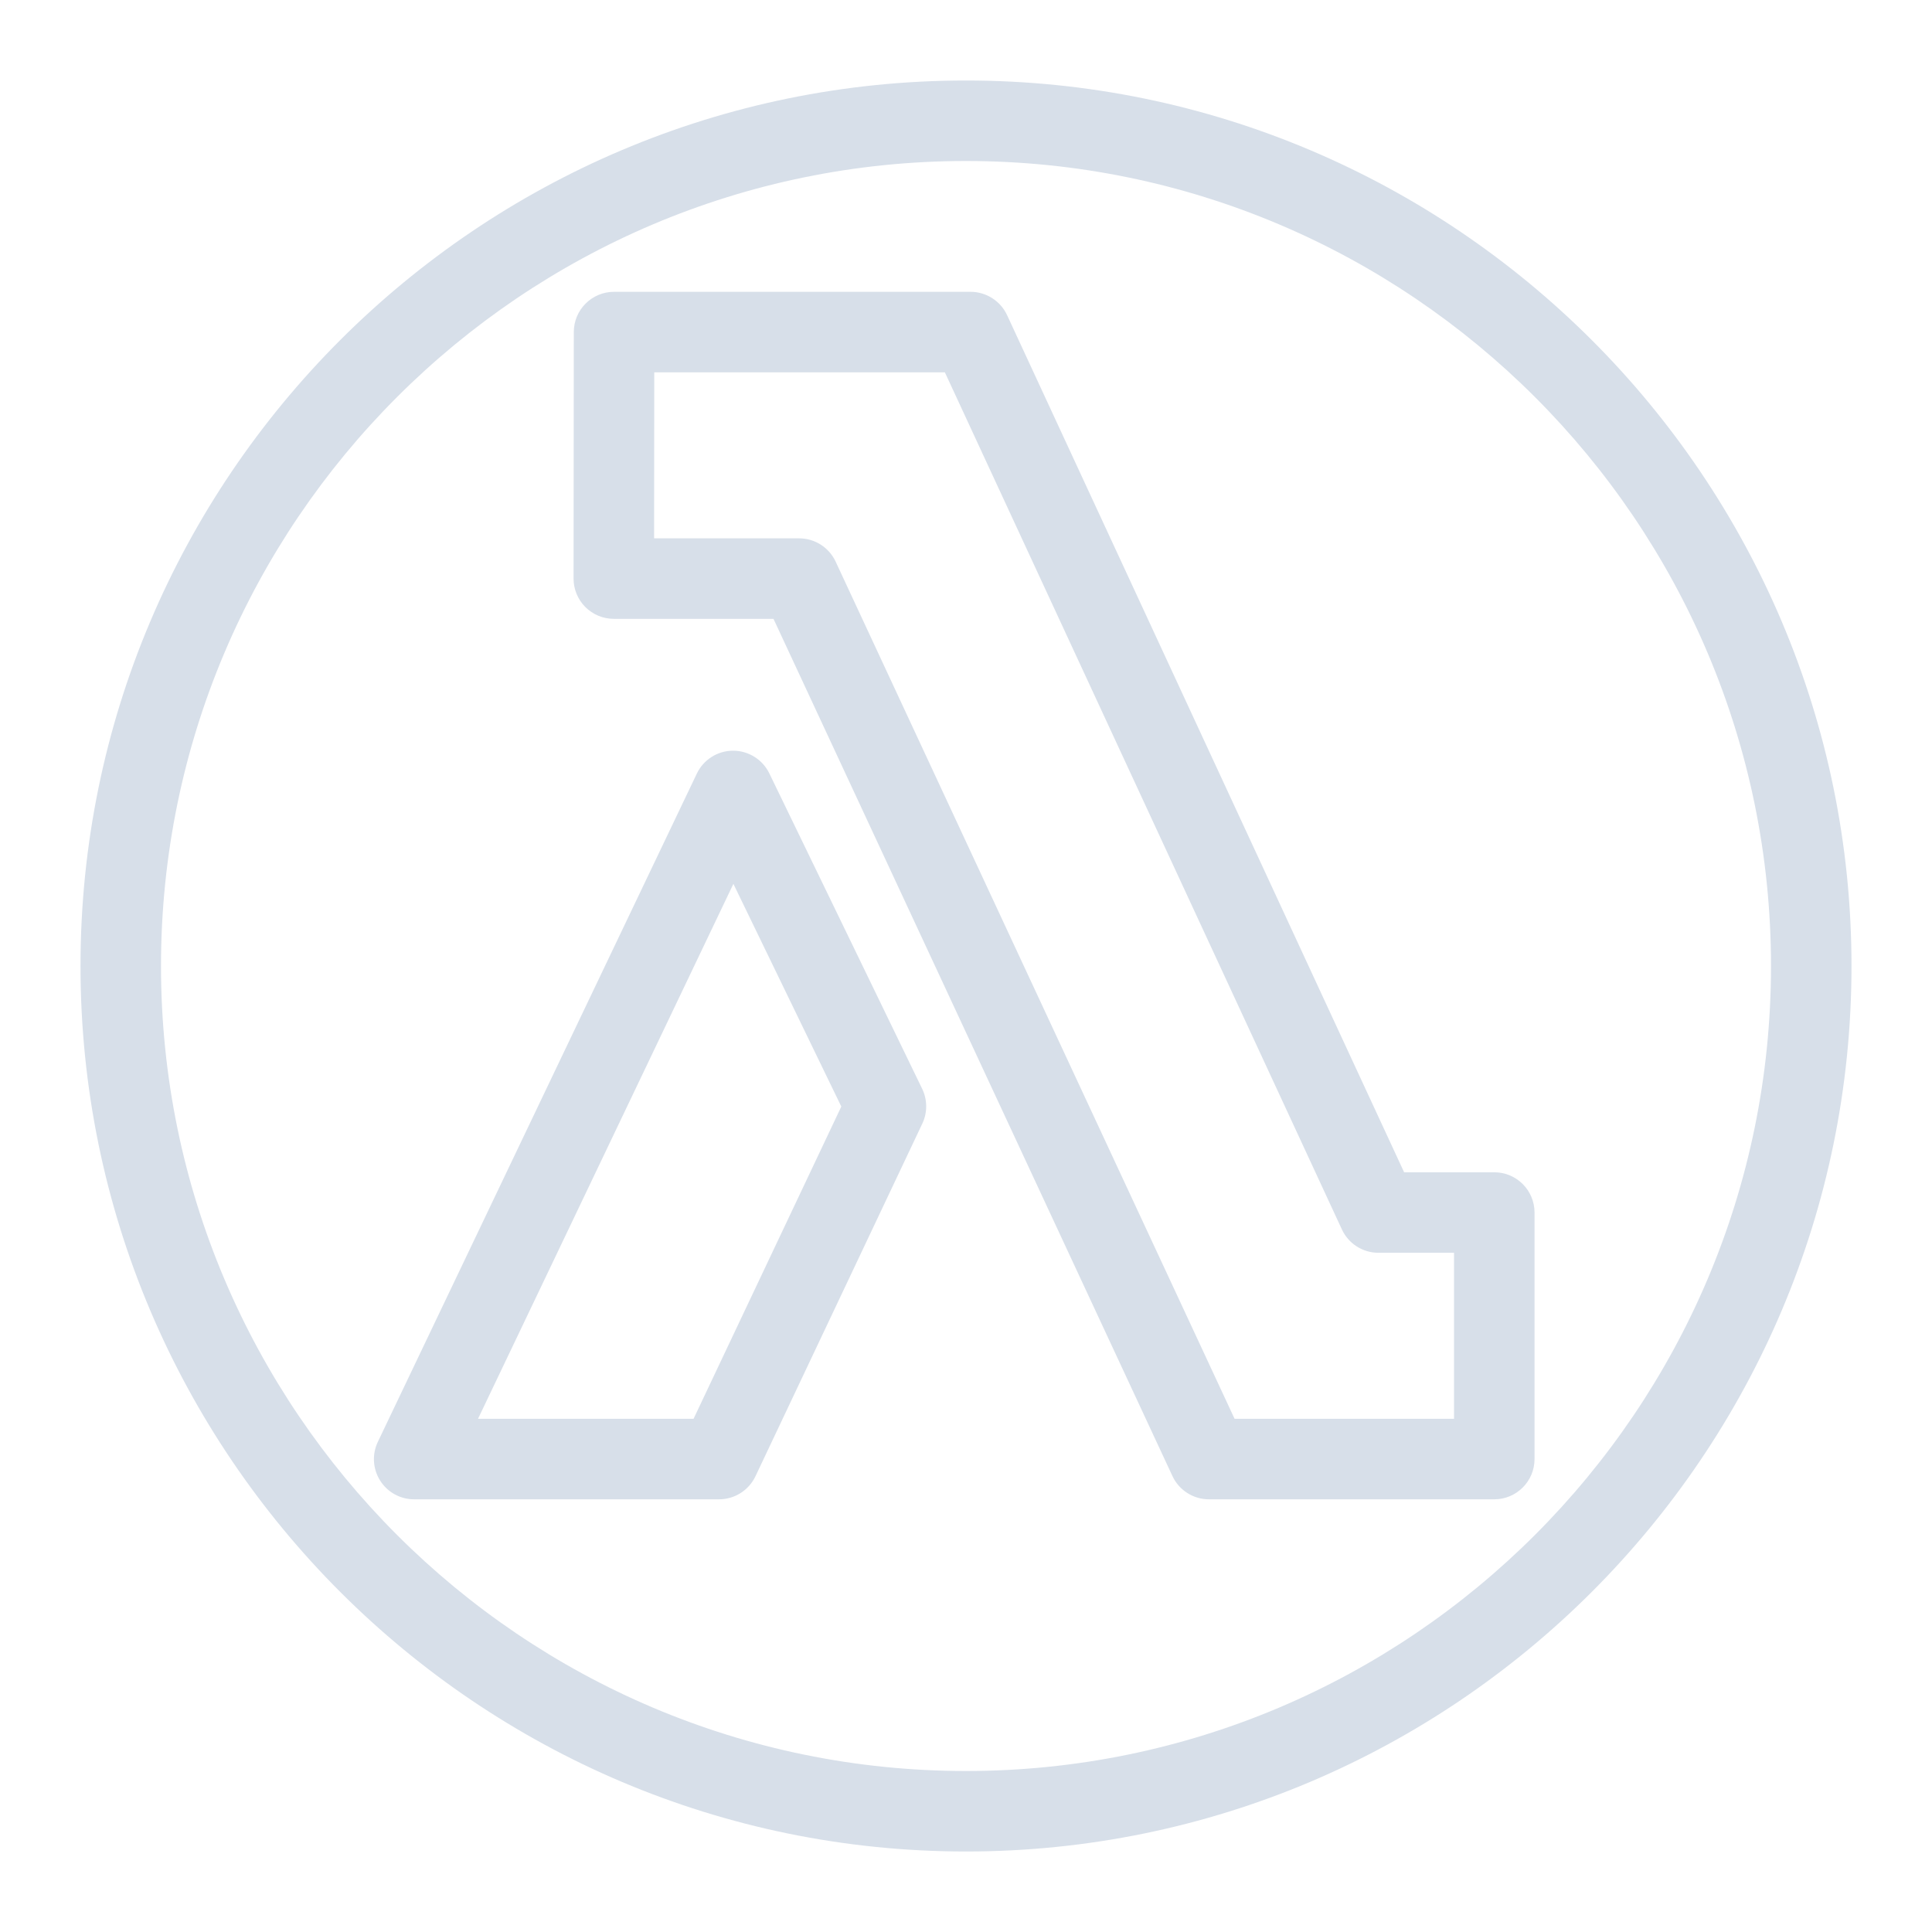
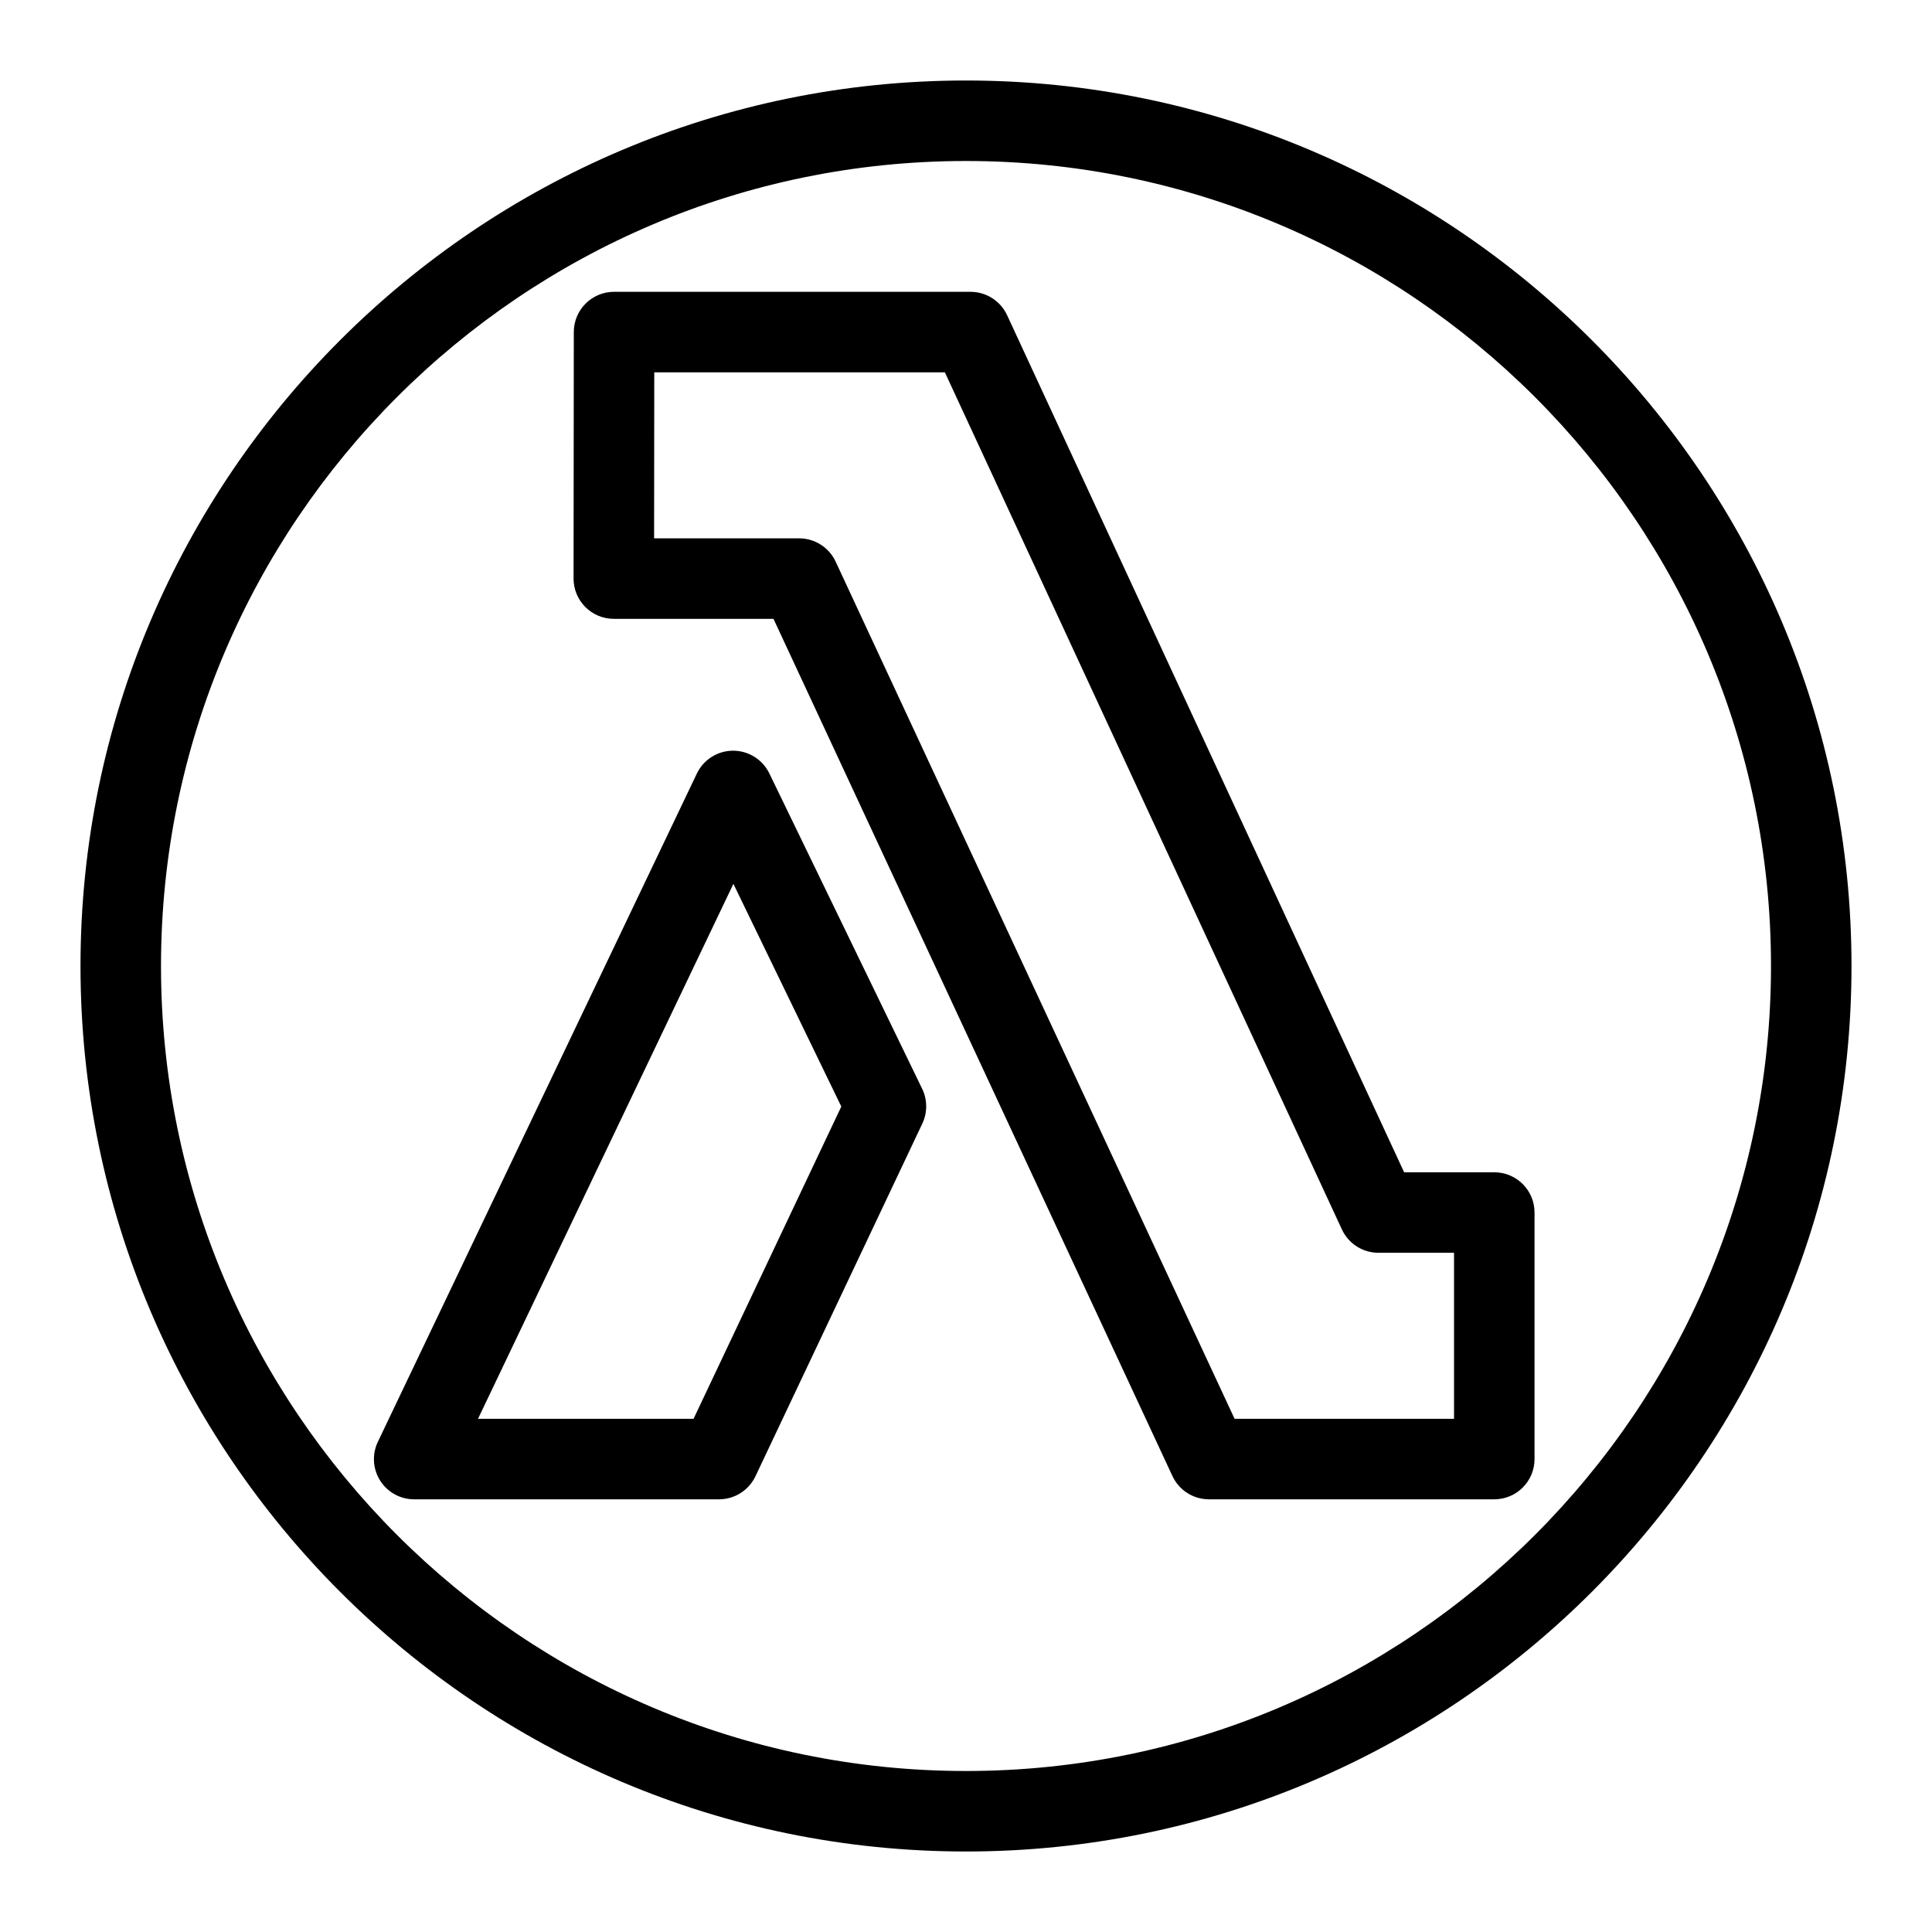
<svg xmlns="http://www.w3.org/2000/svg" viewBox="0 0 48 48">
-   <path fill="#D7DFE9" fill-rule="evenodd" d="M24 44C12.972 44 4 35.028 4 24S12.972 4 24 4s20 8.972 20 20-8.972 20-20 20Zm0-42C11.869 2 2 11.869 2 24s9.869 22 22 22 22-9.869 22-22S36.131 2 24 2Zm-6.769 33.25h-5.355l6.345-13.291 2.681 5.533-3.671 7.758Zm1.883-16.035a1.001 1.001 0 0 0-.9-.564h-.003a.998.998 0 0 0-.899.57L9.389 35.819a.998.998 0 0 0 .902 1.431h7.573c.387 0 .739-.223.905-.572l4.146-8.763a1.002 1.002 0 0 0-.004-.864l-3.797-7.836ZM36.125 35.25h-5.452l-9.912-21.297a1.001 1.001 0 0 0-.907-.578h-3.603l.004-4.125h7.22l9.864 21.295a1 1 0 0 0 .907.58h1.879v4.125Zm1-6.125h-2.24L25.021 7.83a1.003 1.003 0 0 0-.908-.58h-8.857a1 1 0 0 0-1 .999l-.006 6.125a1 1 0 0 0 1 1.001h3.967l9.912 21.297a1 1 0 0 0 .906.578h7.09a1 1 0 0 0 1-1v-6.125a1 1 0 0 0-1-1Z" />
+   <path fill="currentColor" fill-rule="evenodd" d="M24 44C12.972 44 4 35.028 4 24S12.972 4 24 4s20 8.972 20 20-8.972 20-20 20Zm0-42C11.869 2 2 11.869 2 24s9.869 22 22 22 22-9.869 22-22S36.131 2 24 2Zm-6.769 33.25h-5.355l6.345-13.291 2.681 5.533-3.671 7.758Zm1.883-16.035a1.001 1.001 0 0 0-.9-.564h-.003a.998.998 0 0 0-.899.57L9.389 35.819a.998.998 0 0 0 .902 1.431h7.573c.387 0 .739-.223.905-.572l4.146-8.763a1.002 1.002 0 0 0-.004-.864l-3.797-7.836ZM36.125 35.25h-5.452l-9.912-21.297a1.001 1.001 0 0 0-.907-.578h-3.603l.004-4.125h7.22l9.864 21.295a1 1 0 0 0 .907.58h1.879v4.125Zm1-6.125h-2.24L25.021 7.83a1.003 1.003 0 0 0-.908-.58h-8.857a1 1 0 0 0-1 .999l-.006 6.125a1 1 0 0 0 1 1.001h3.967l9.912 21.297a1 1 0 0 0 .906.578h7.09a1 1 0 0 0 1-1v-6.125a1 1 0 0 0-1-1Z" />
</svg>
